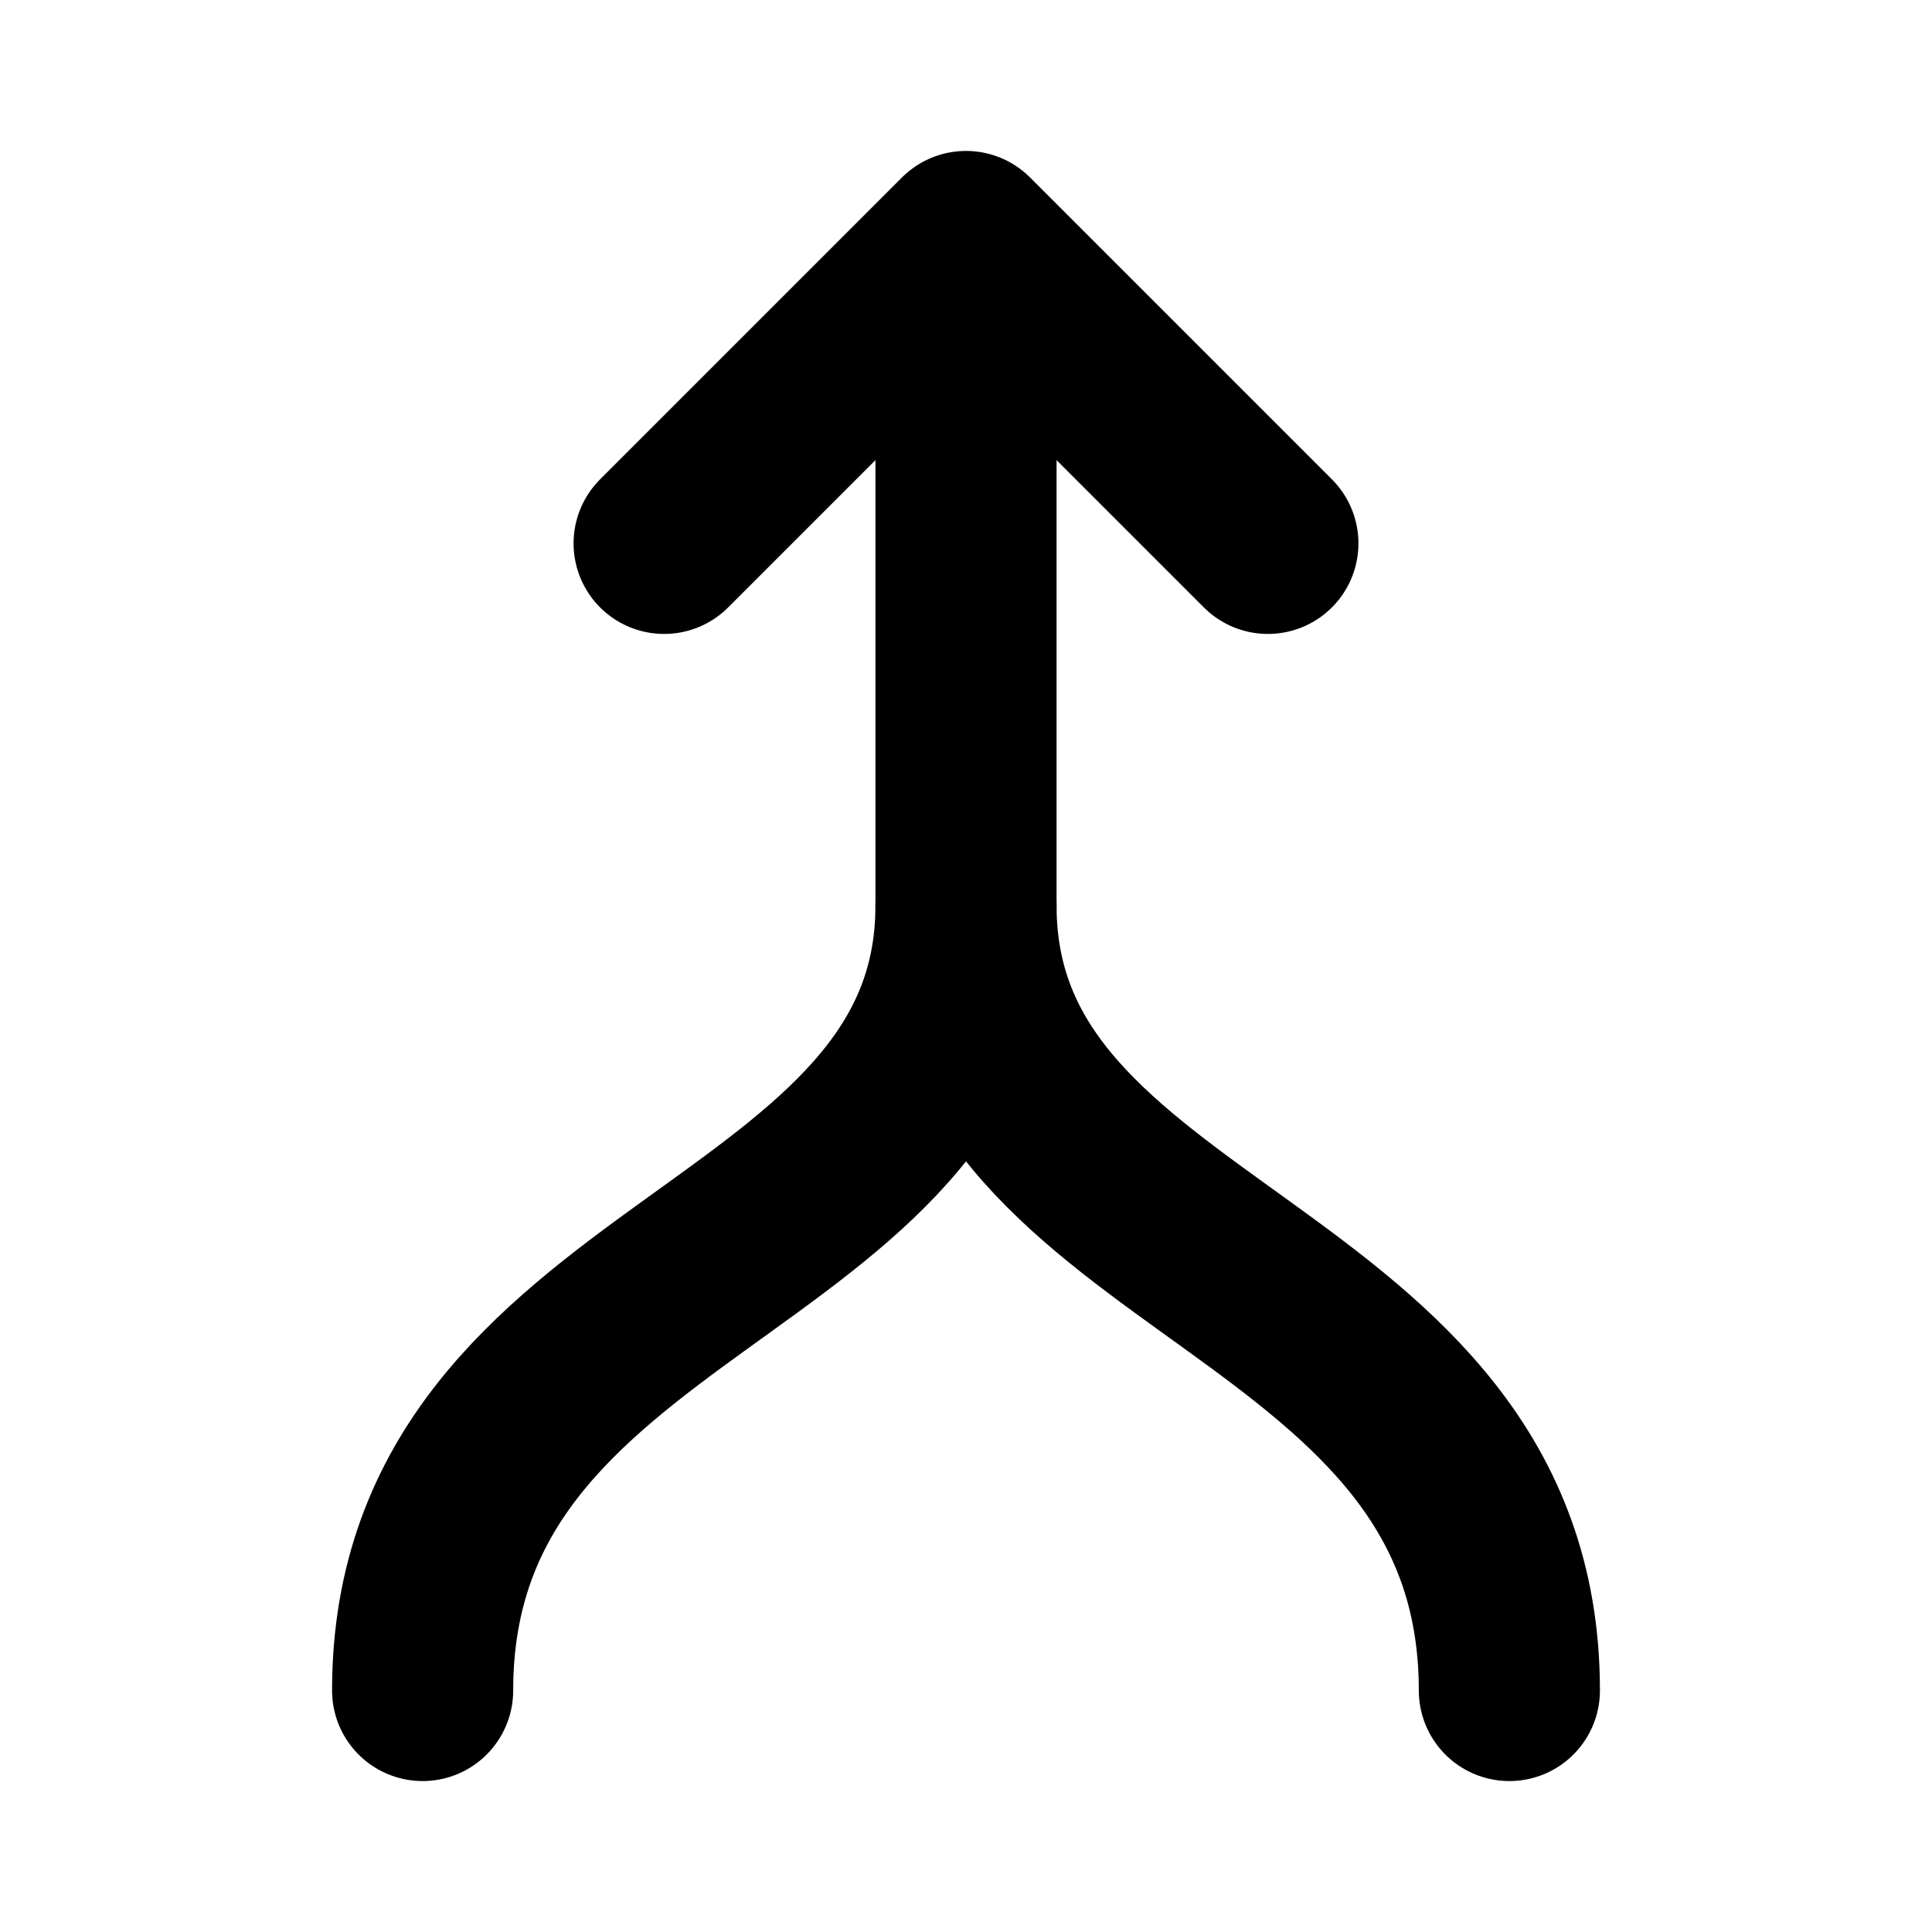
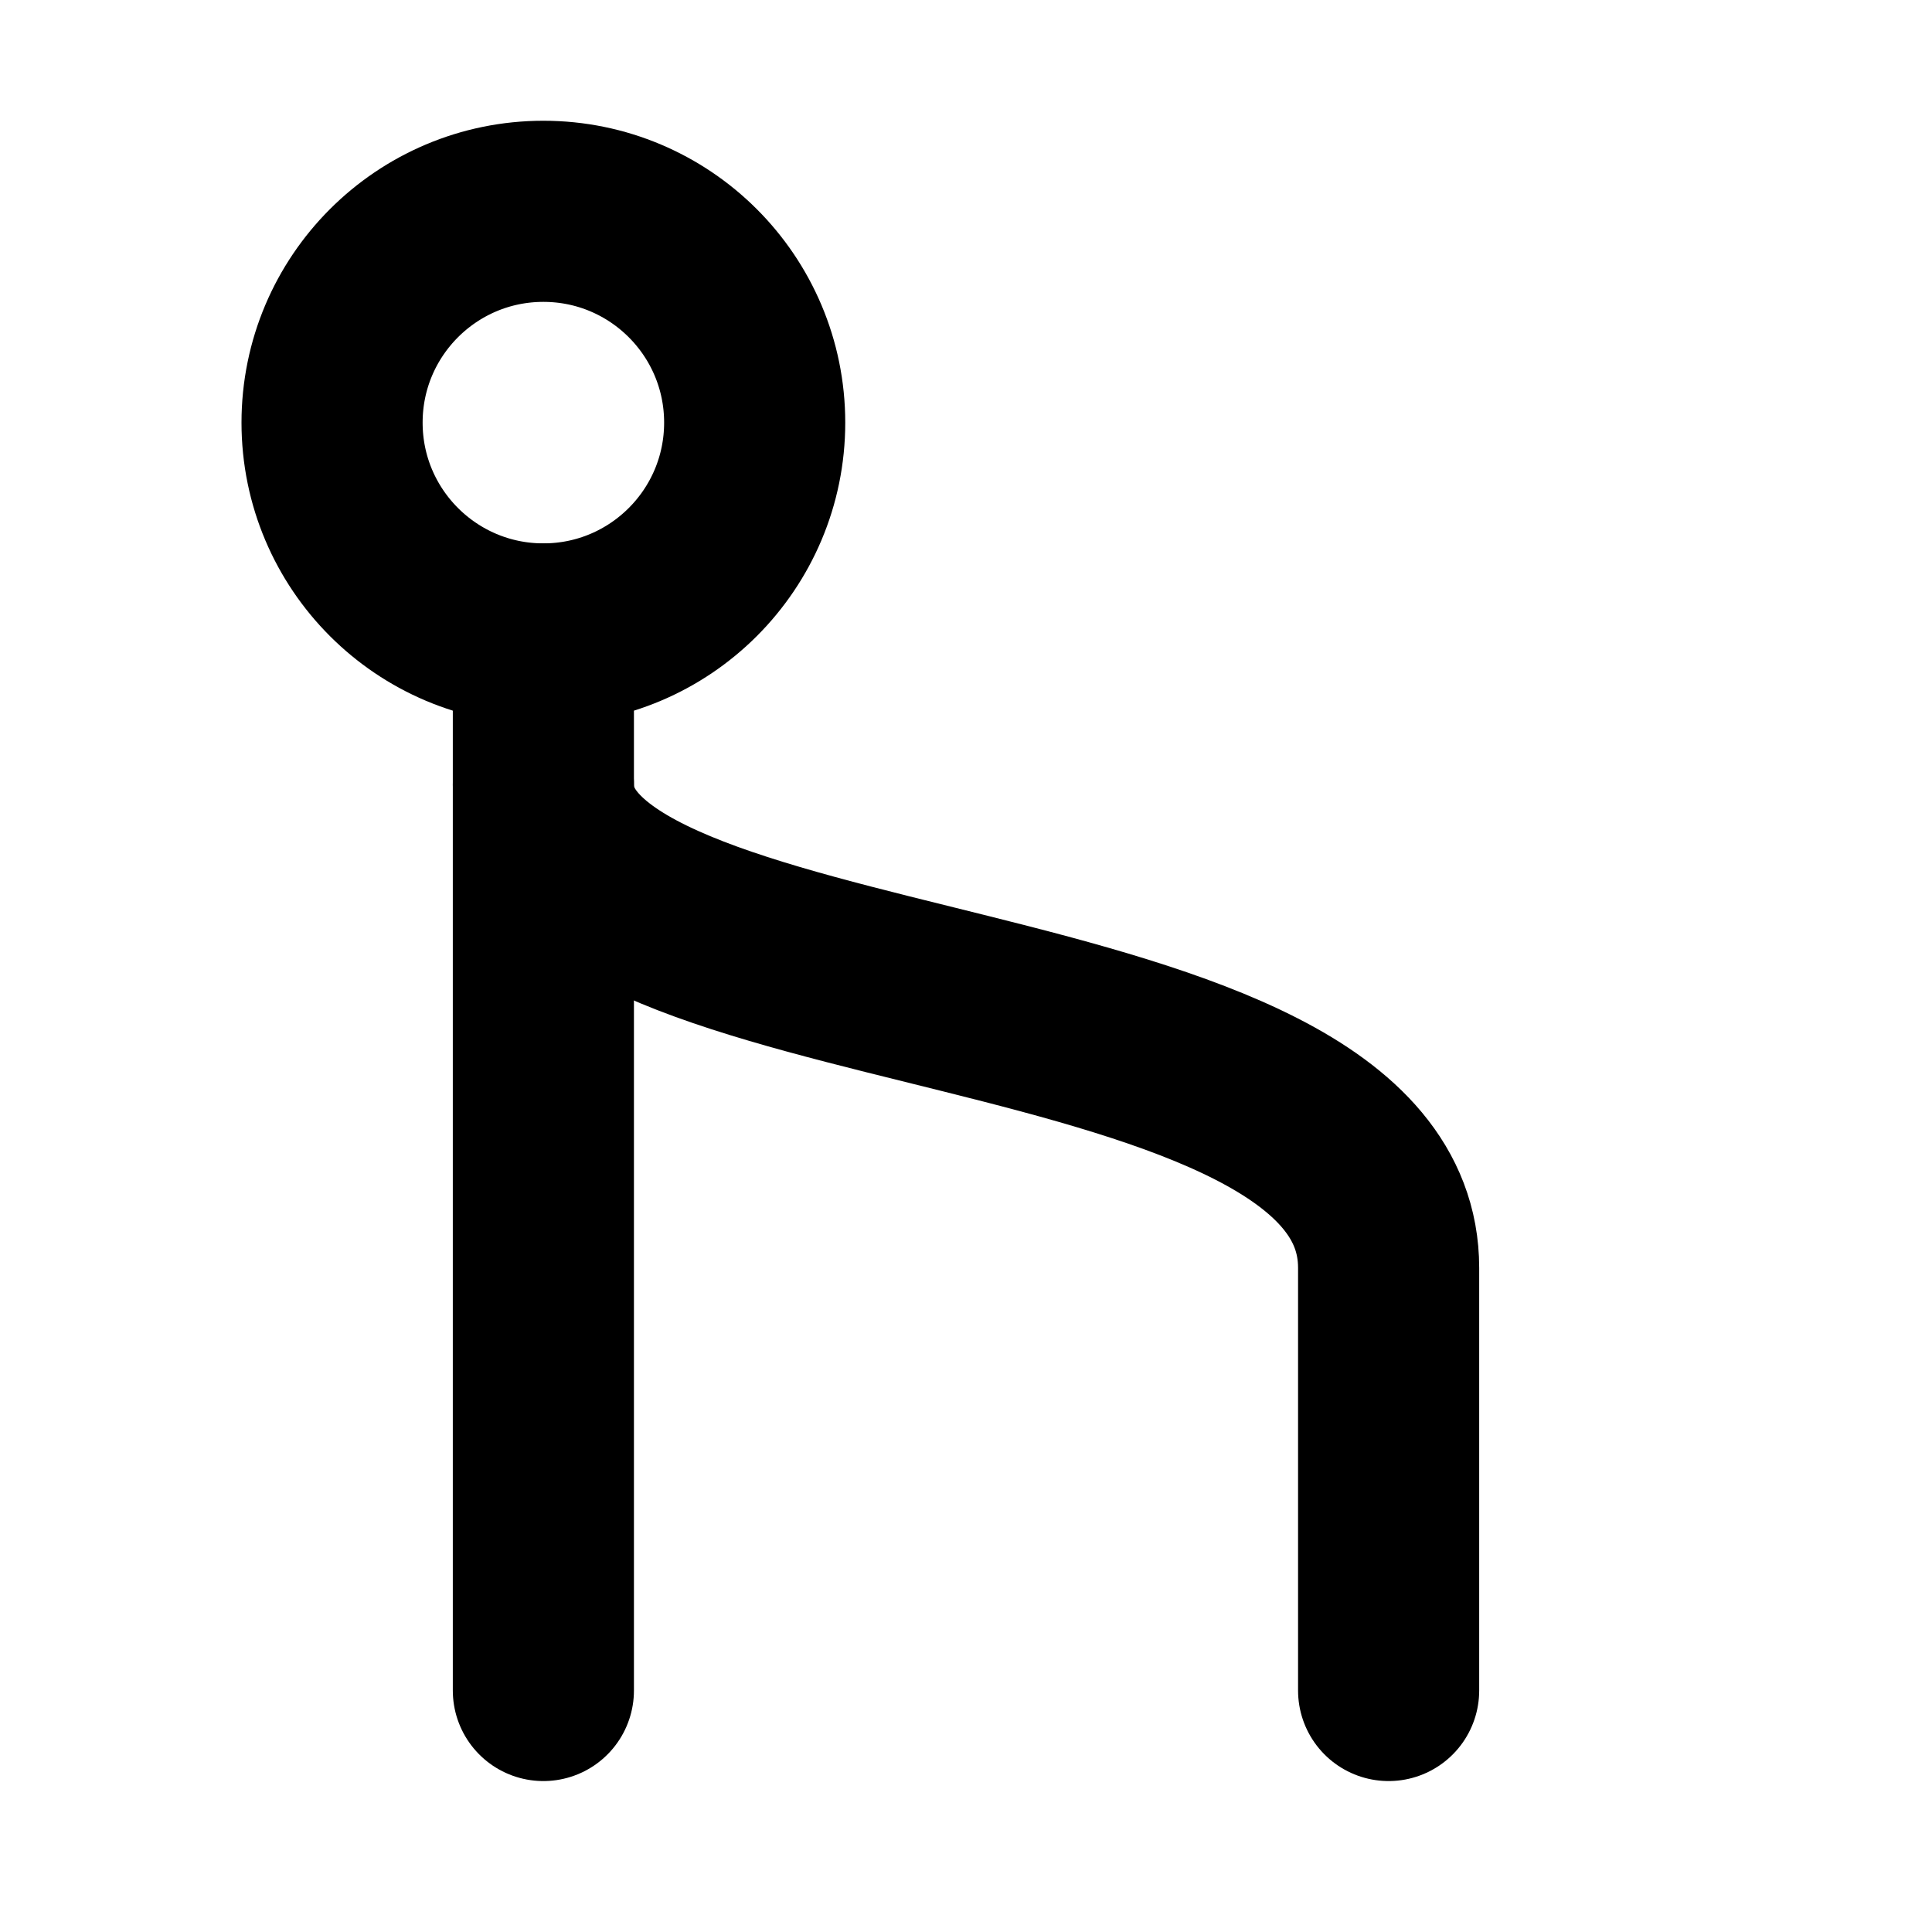
<svg xmlns="http://www.w3.org/2000/svg" viewBox="0 0 16 16" fill="none" stroke="currentColor" stroke-width="1.5" stroke-linecap="round" stroke-linejoin="round">
-   <path d="M3.5 14c0-3.5 4.5-3.5 4.5-6.5V2.5" />
-   <path d="M12.5 14c0-3.5-4.5-3.5-4.5-6.5" />
-   <path d="M5.5 4.5L8 2l2.5 2.5" />
+   <circle cx="4.5" cy="3.5" r="1.75" />
+   <path d="M4.5 5.25V14" />
+   <path d="M11.5 14v-3.5c0-2.5-7-2-7-4" />
</svg>
